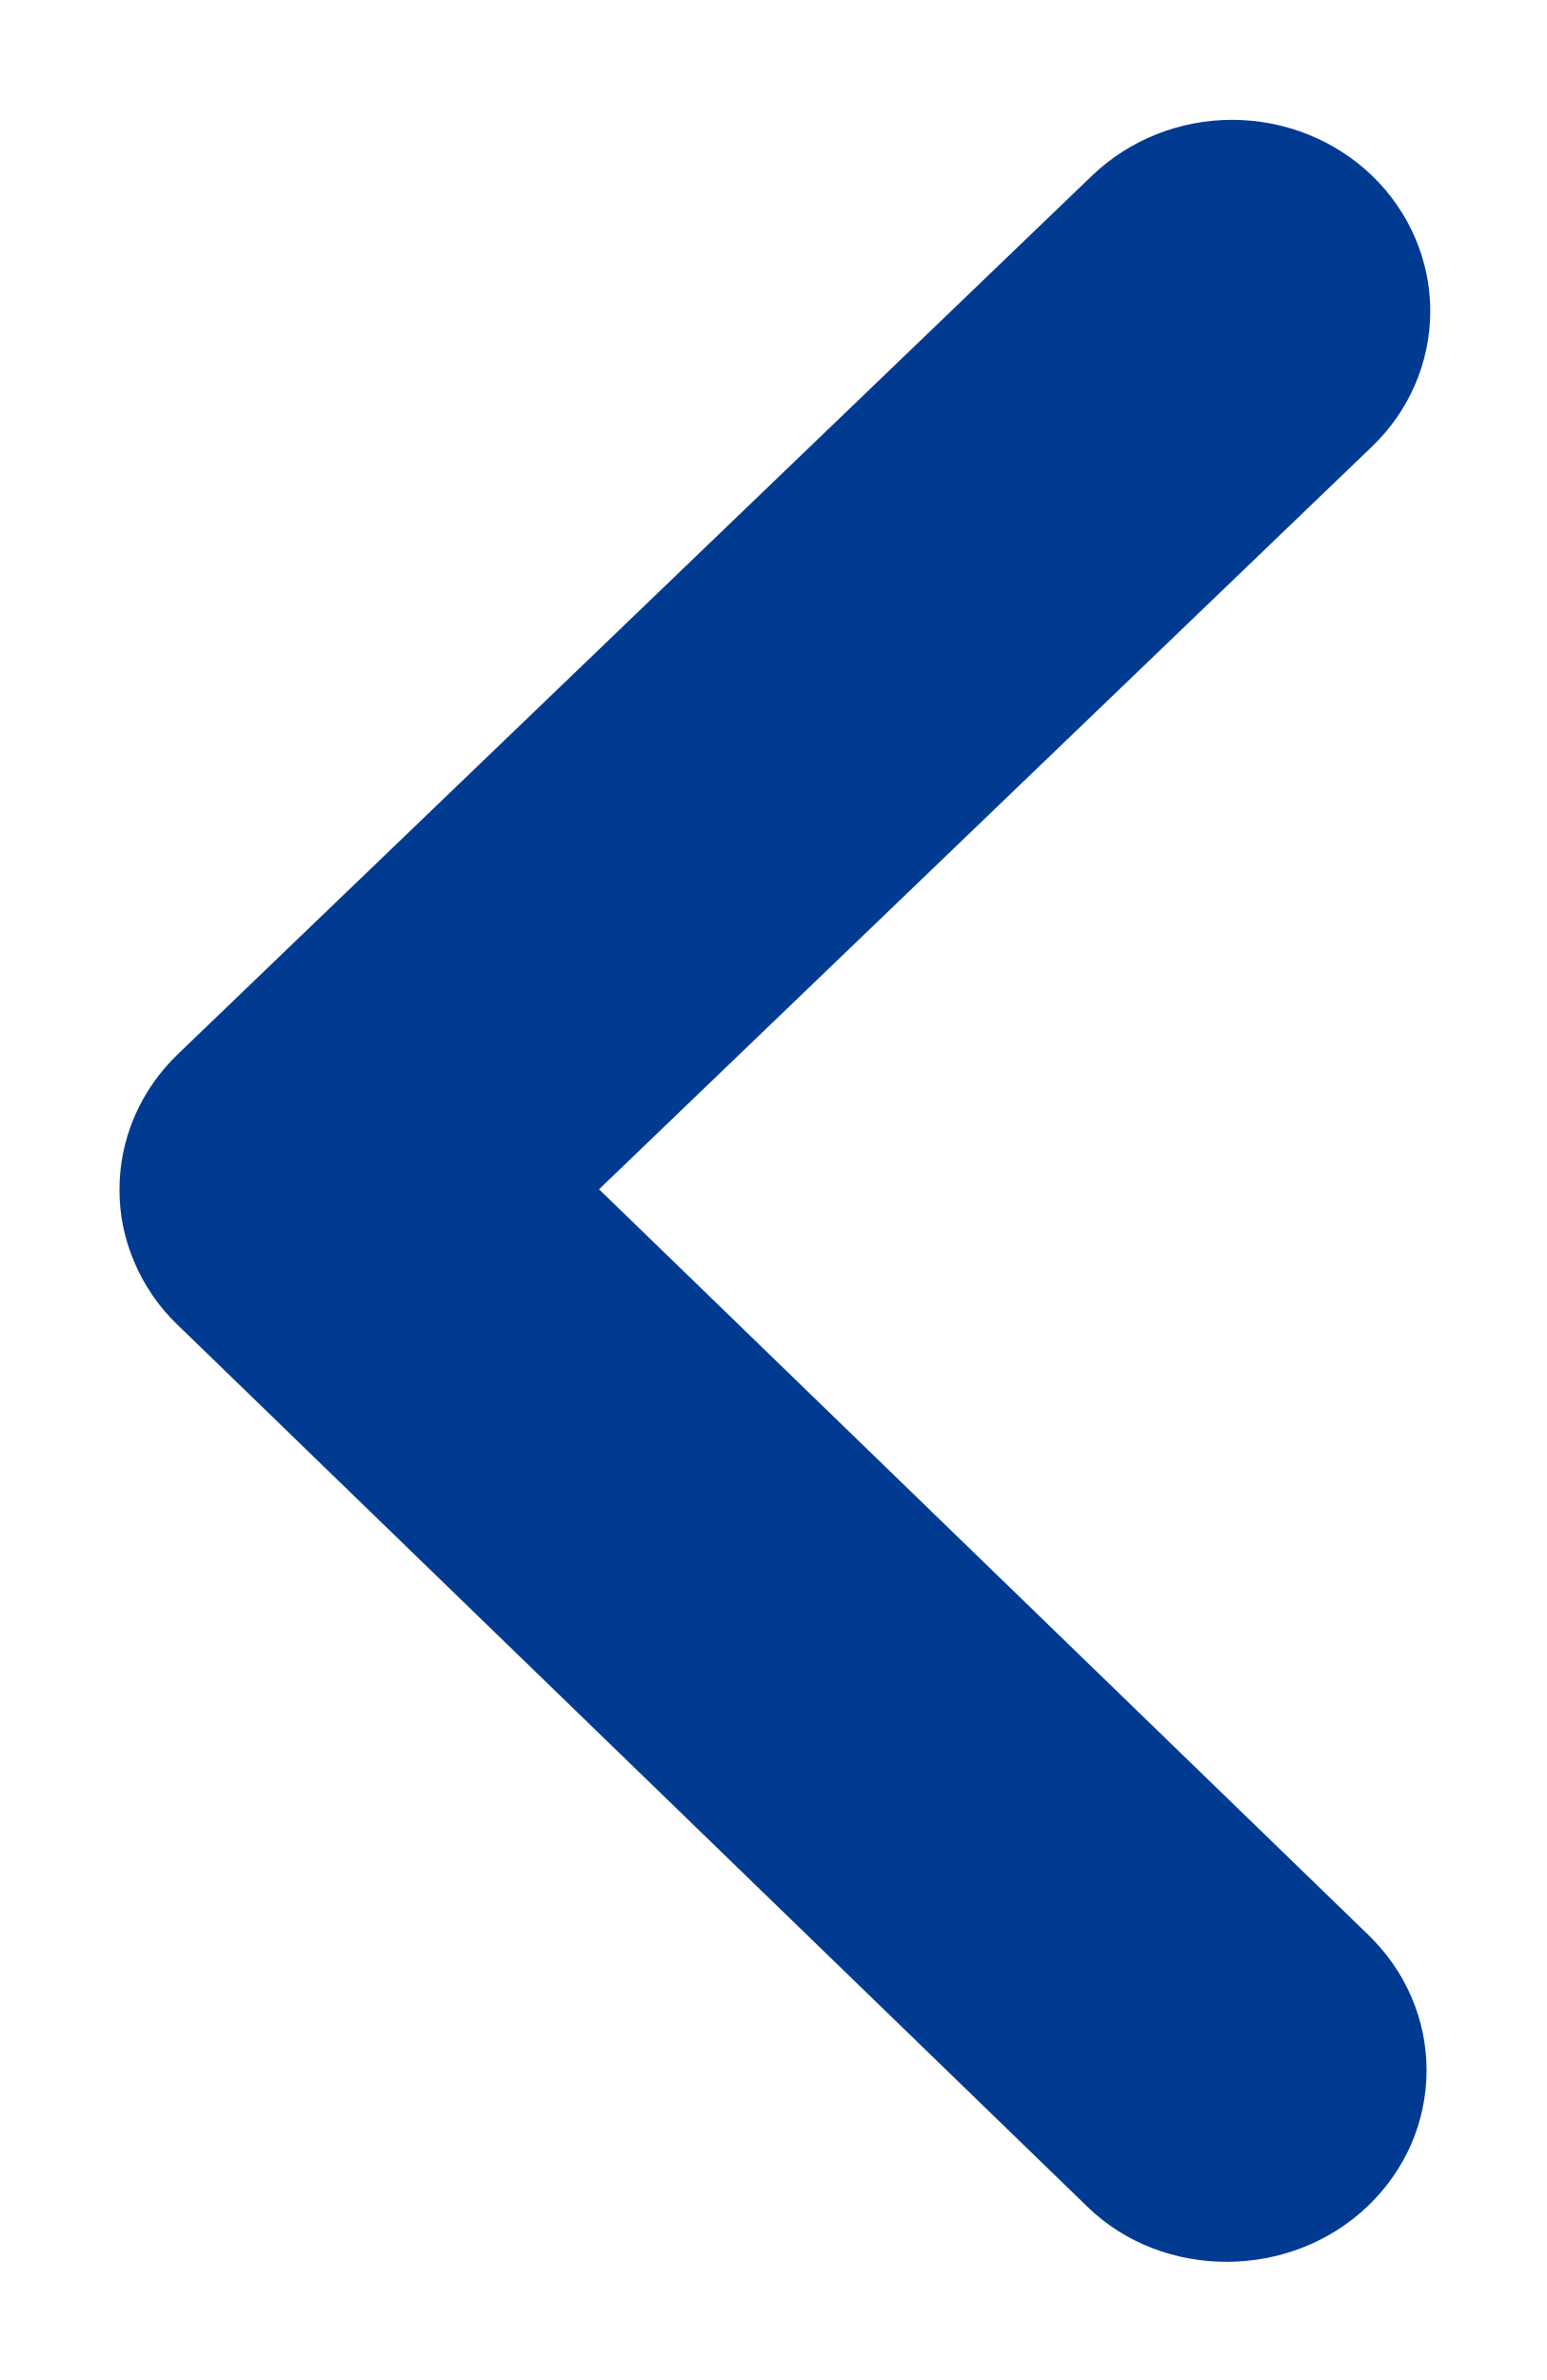
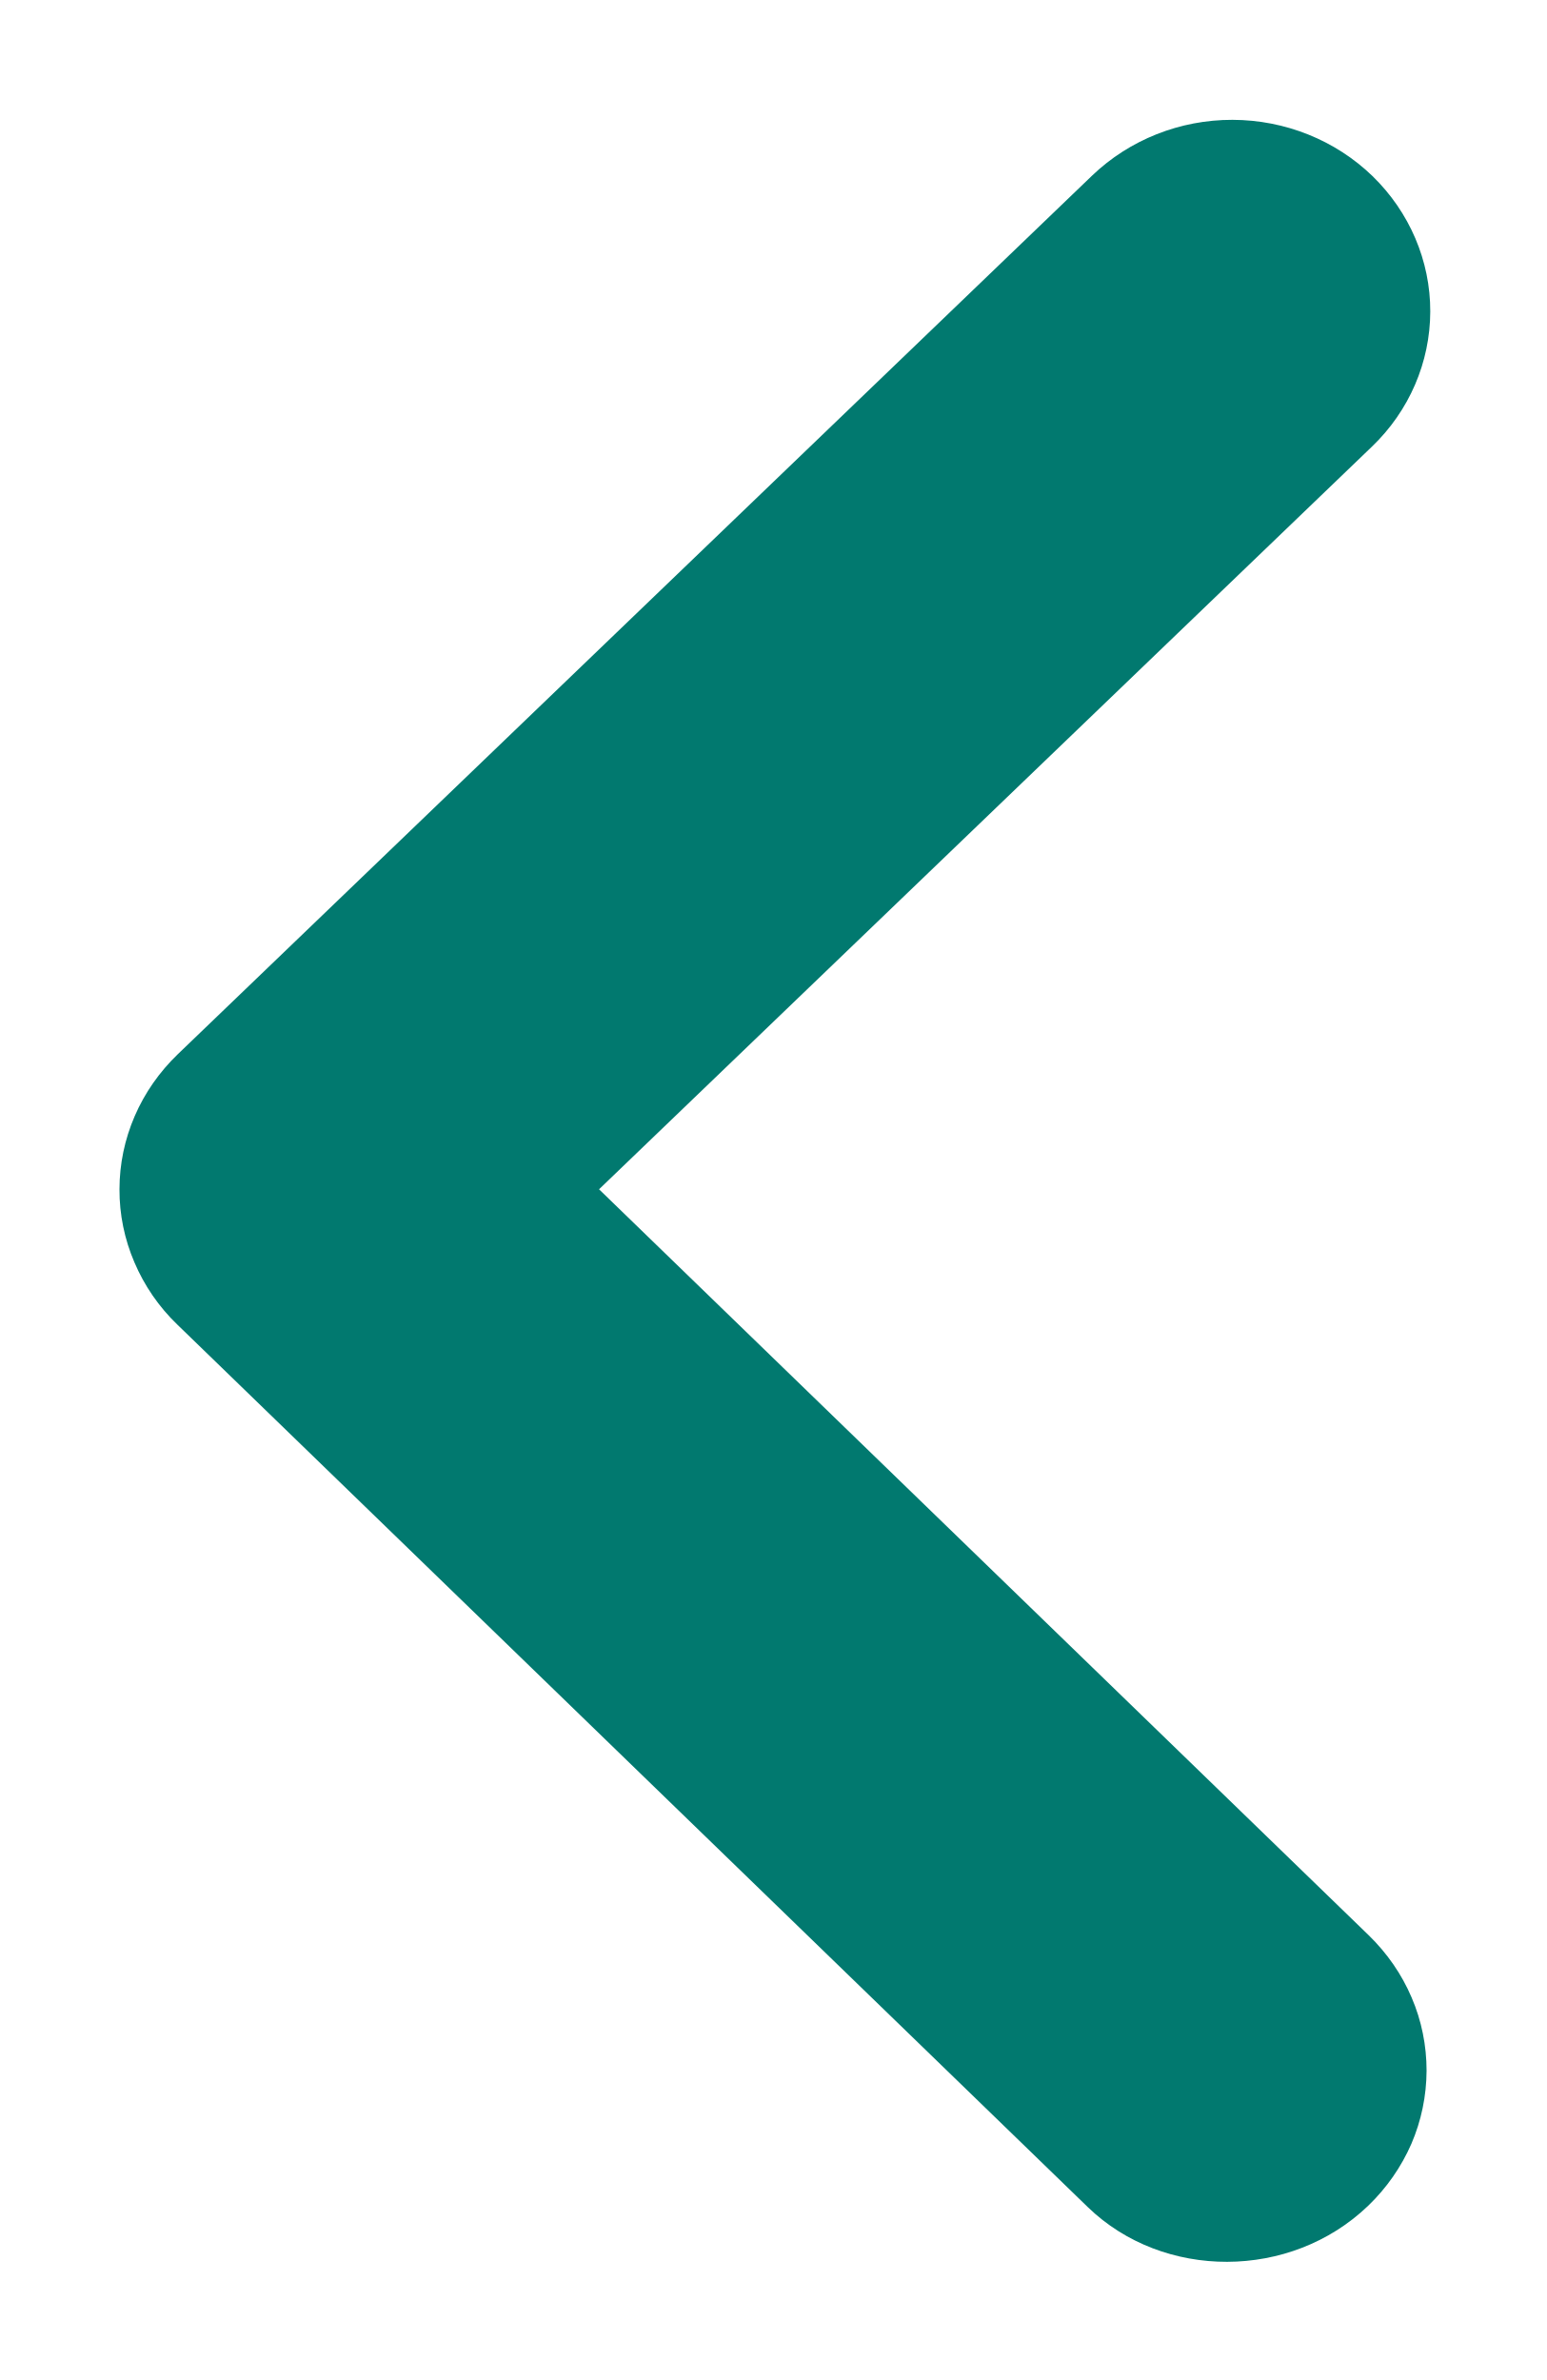
<svg xmlns="http://www.w3.org/2000/svg" width="13" height="20" viewBox="0 0 13 20" fill="none">
-   <path d="M11.497 18.536C11.652 18.387 11.775 18.21 11.86 18.016C11.944 17.821 11.987 17.612 11.988 17.401C11.988 17.189 11.946 16.98 11.862 16.785C11.779 16.59 11.656 16.413 11.502 16.263L5.034 9.994L11.529 3.753C11.842 3.453 12.018 3.044 12.019 2.618C12.02 2.192 11.845 1.783 11.534 1.48C11.222 1.178 10.799 1.008 10.357 1.007C9.915 1.006 9.491 1.175 9.178 1.475L1.495 8.858C1.34 9.007 1.216 9.184 1.132 9.379C1.048 9.573 1.004 9.782 1.004 9.994C1.003 10.205 1.046 10.414 1.13 10.609C1.213 10.804 1.335 10.982 1.49 11.131L9.141 18.547C9.775 19.161 10.844 19.163 11.497 18.536Z" fill="#003A91" />
+   <path d="M11.497 18.536C11.652 18.387 11.775 18.21 11.86 18.016C11.944 17.821 11.987 17.612 11.988 17.401C11.988 17.189 11.946 16.98 11.862 16.785C11.779 16.59 11.656 16.413 11.502 16.263L5.034 9.994L11.529 3.753C11.842 3.453 12.018 3.044 12.019 2.618C12.02 2.192 11.845 1.783 11.534 1.48C11.222 1.178 10.799 1.008 10.357 1.007C9.915 1.006 9.491 1.175 9.178 1.475L1.495 8.858C1.34 9.007 1.216 9.184 1.132 9.379C1.048 9.573 1.004 9.782 1.004 9.994C1.003 10.205 1.046 10.414 1.13 10.609C1.213 10.804 1.335 10.982 1.49 11.131L9.141 18.547C9.775 19.161 10.844 19.163 11.497 18.536Z" fill="#01796F" />
</svg>
